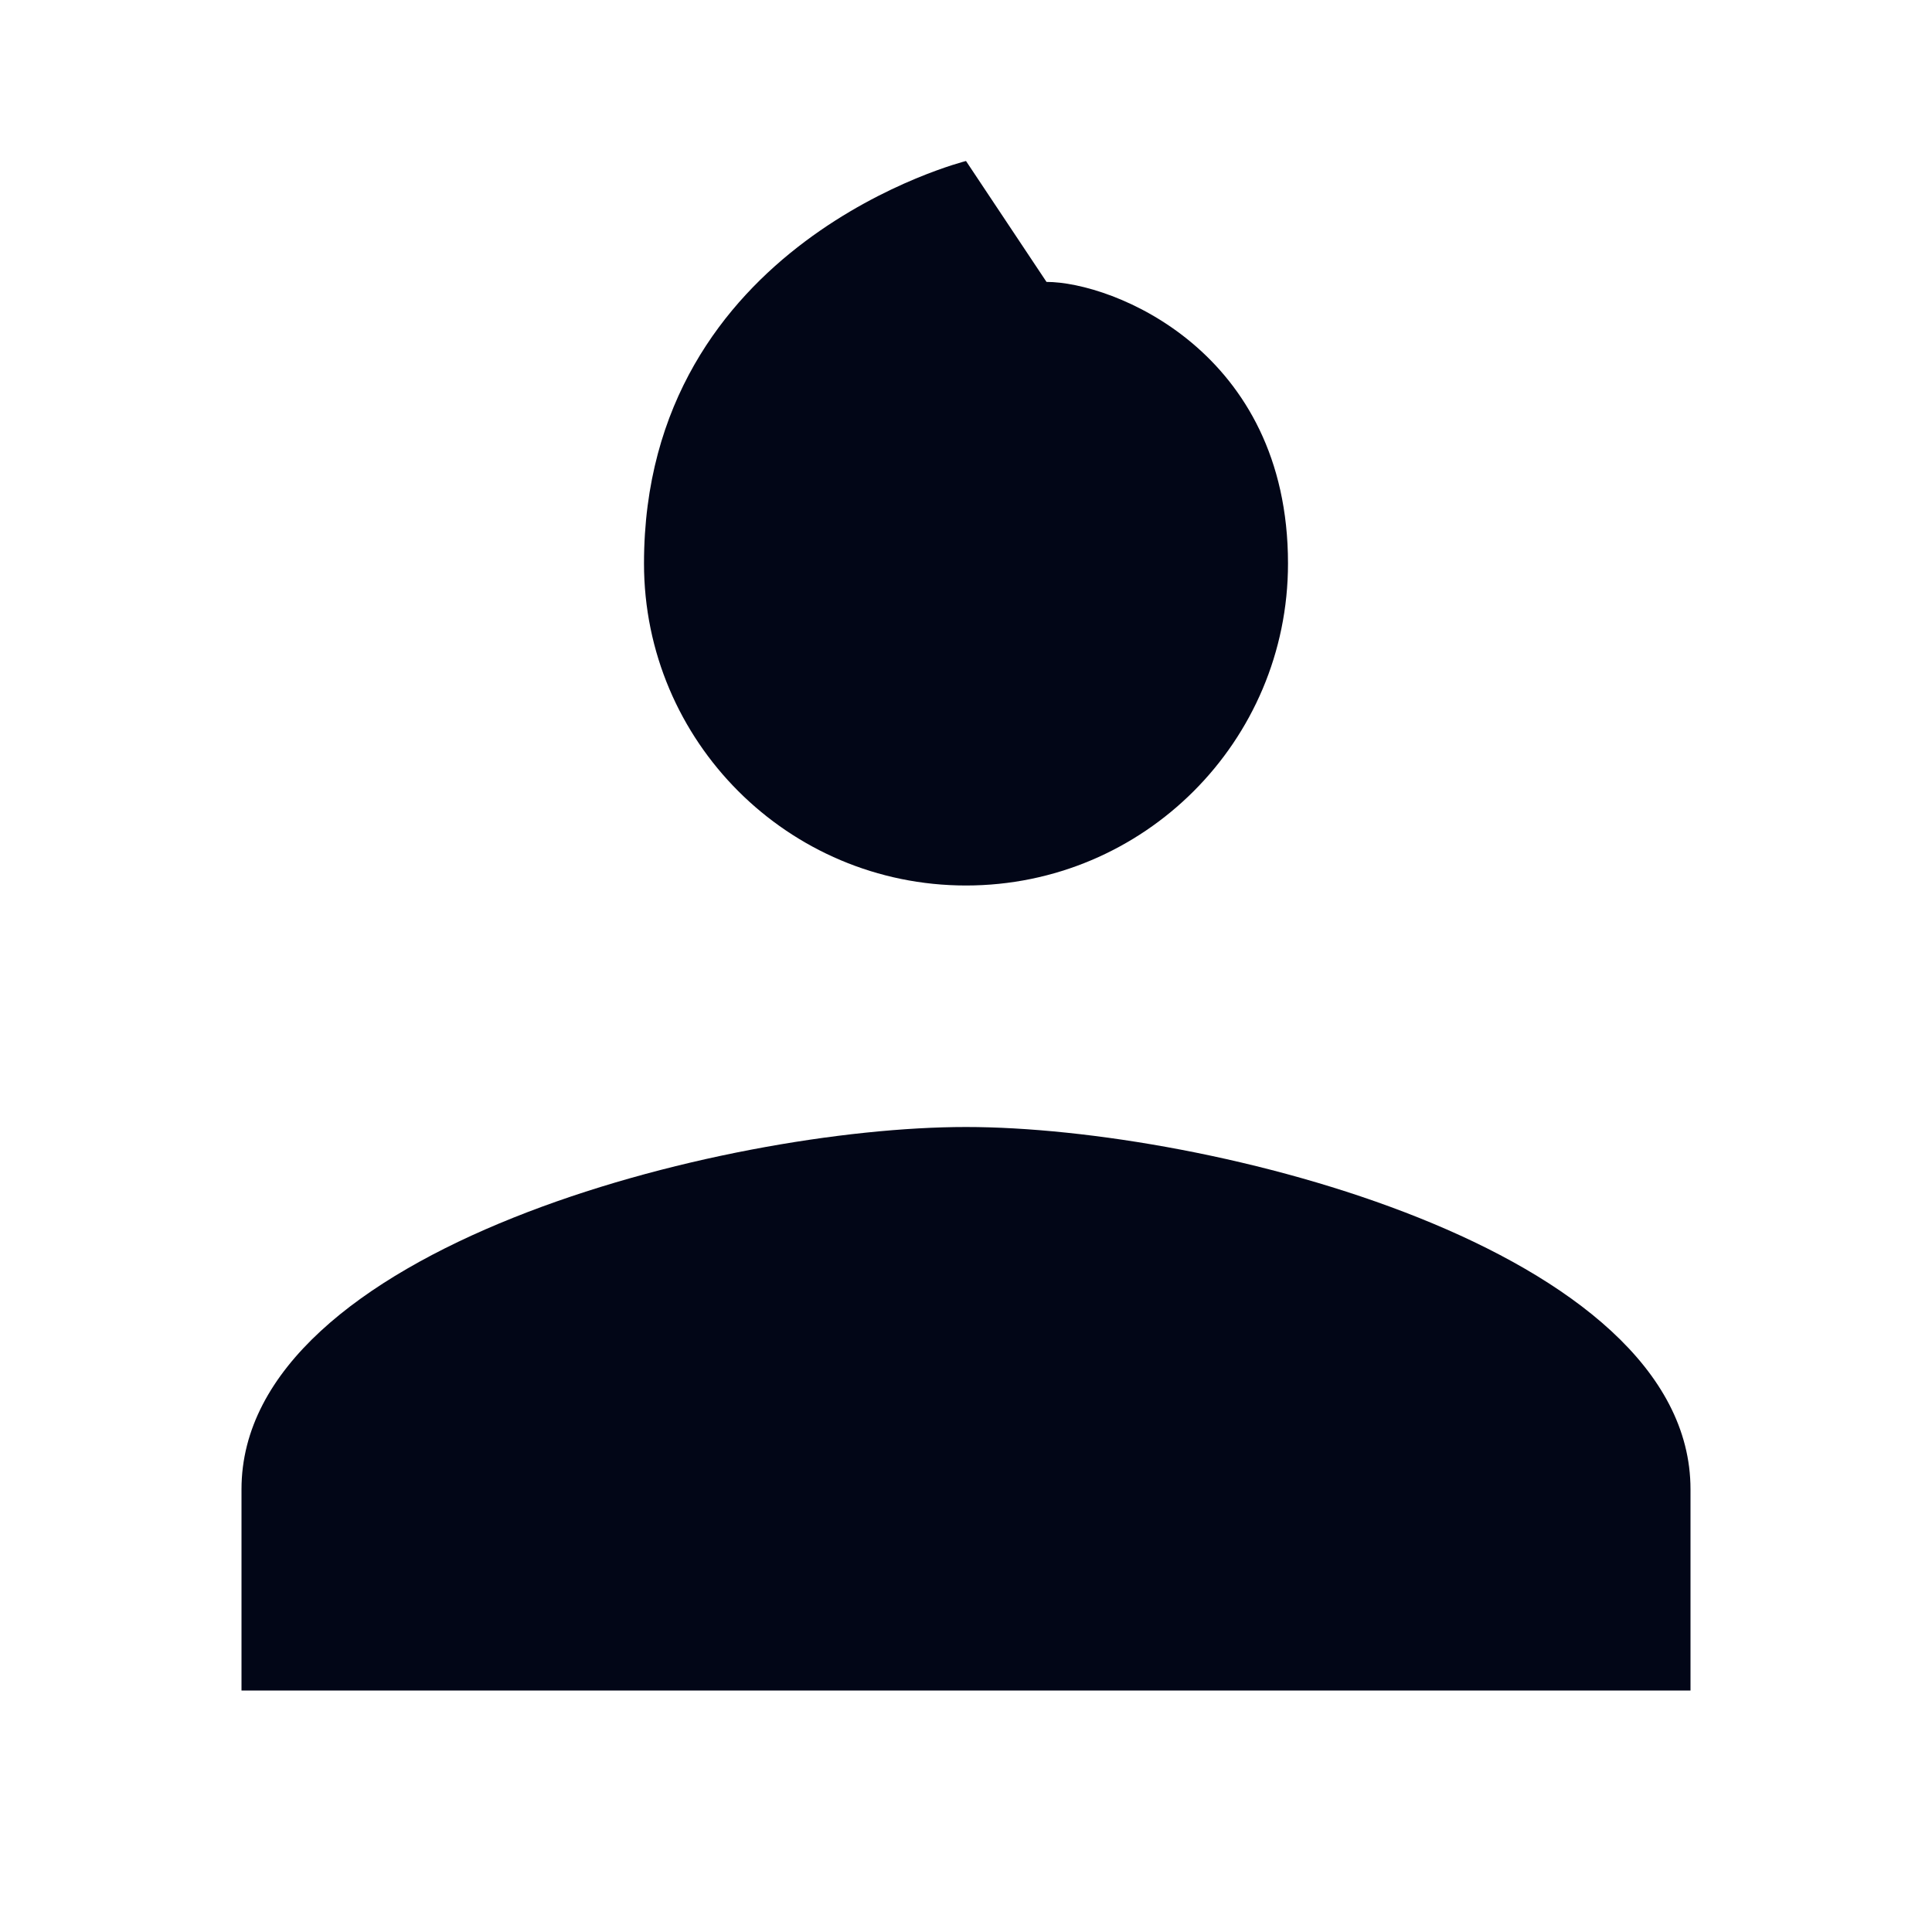
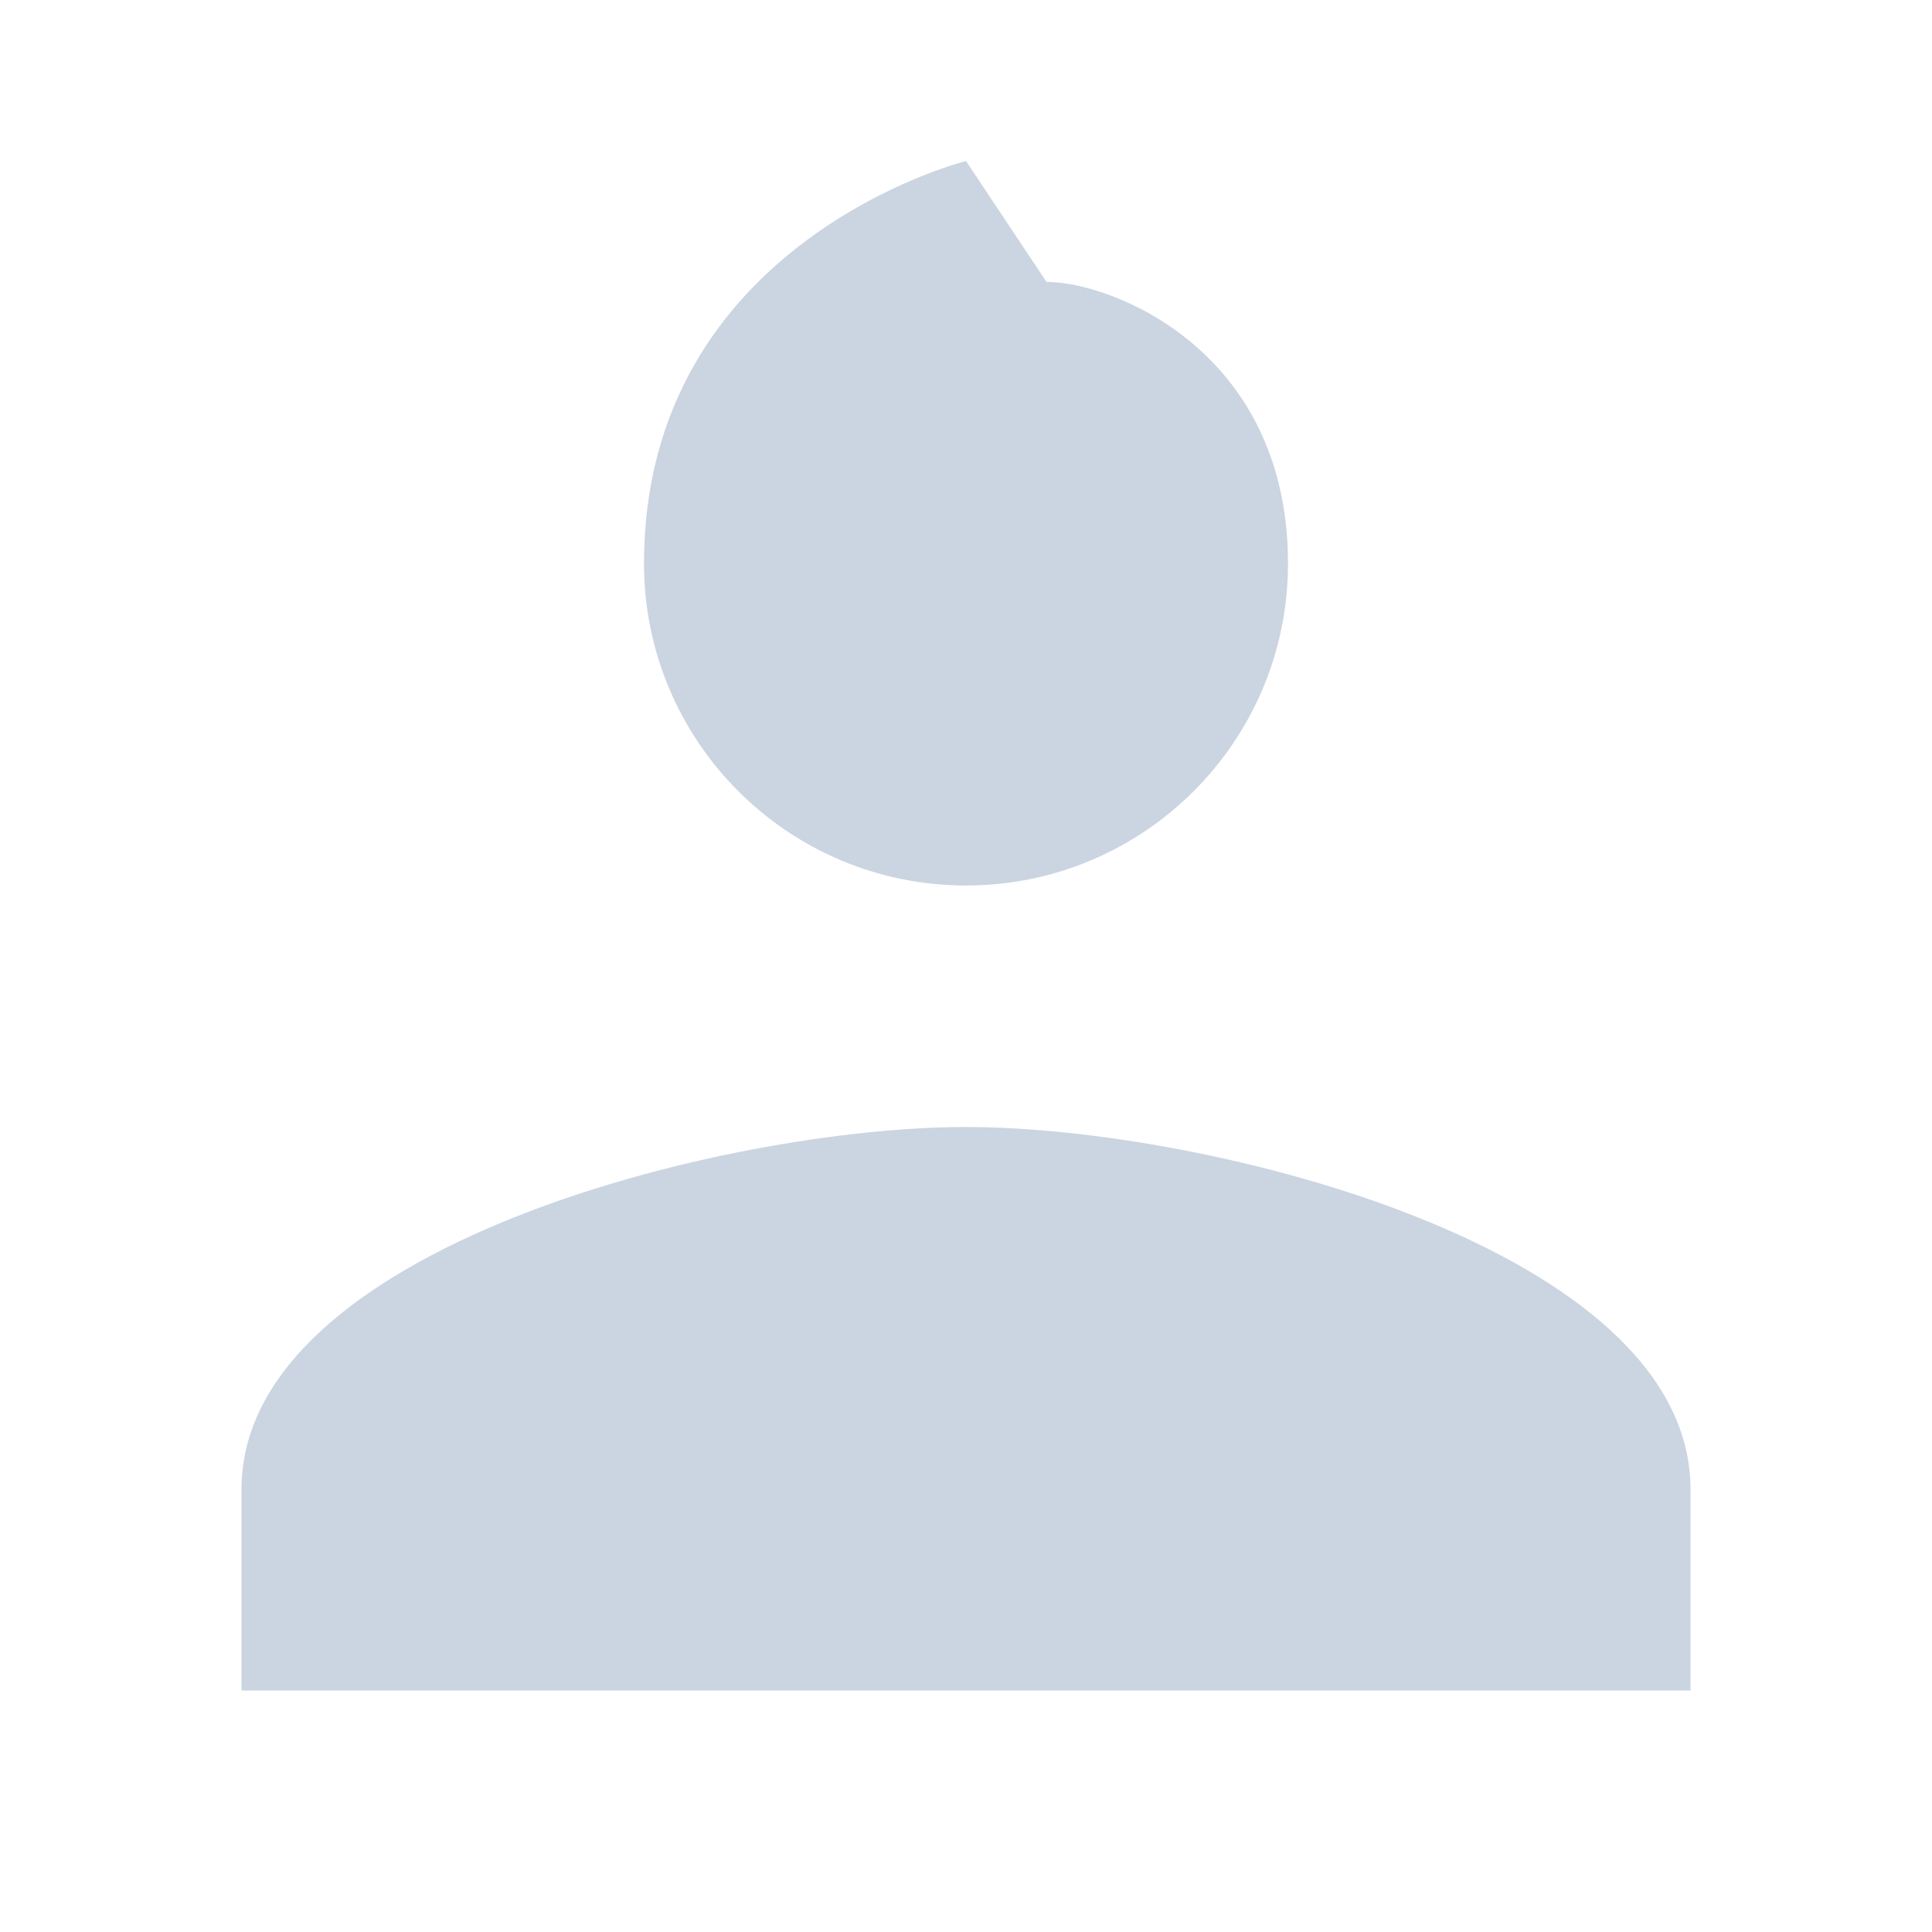
<svg xmlns="http://www.w3.org/2000/svg" viewBox="0,0,256,256" width="24px" height="24px" fill-rule="nonzero">
-   <g fill-opacity="0" fill="#acb2b5" fill-rule="nonzero" stroke="none" stroke-width="1" stroke-linecap="butt" stroke-linejoin="miter" stroke-miterlimit="10" stroke-dasharray="" stroke-dashoffset="0" font-family="none" font-weight="none" font-size="none" text-anchor="none" style="mix-blend-mode: normal">
+   <g fill-opacity="0" fill="#cbd5e1" fill-rule="nonzero" stroke="none" stroke-width="1" stroke-linecap="butt" stroke-linejoin="miter" stroke-miterlimit="10" stroke-dasharray="" stroke-dashoffset="0" font-family="none" font-weight="none" font-size="none" text-anchor="none" style="mix-blend-mode: normal">
    <path d="M0,256v-256h256v256z" id="bgRectangle" />
  </g>
-   <g fill="#020617" fill-rule="nonzero" stroke="none" stroke-width="1" stroke-linecap="butt" stroke-linejoin="miter" stroke-miterlimit="10" stroke-dasharray="" stroke-dashoffset="0" font-family="none" font-weight="none" font-size="none" text-anchor="none" style="mix-blend-mode: normal">
+   <g fill="#cbd5e1" fill-rule="nonzero" stroke="none" stroke-width="1" stroke-linecap="butt" stroke-linejoin="miter" stroke-miterlimit="10" stroke-dasharray="" stroke-dashoffset="0" font-family="none" font-weight="none" font-size="none" text-anchor="none" style="mix-blend-mode: normal">
    <g transform="scale(10.66667,10.66667)">
      <path d="M12,2c0,0 -4,1 -4,5c0,2.209 1.791,4 4,4c2.209,0 4,-1.791 4,-4c0,-2.643 -2.183,-3.498 -3,-3.498zM12,14c-3.004,0 -9,1.508 -9,4.5v2.5h18v-2.5c0,-2.992 -5.996,-4.5 -9,-4.5z" />
    </g>
  </g>
</svg>
